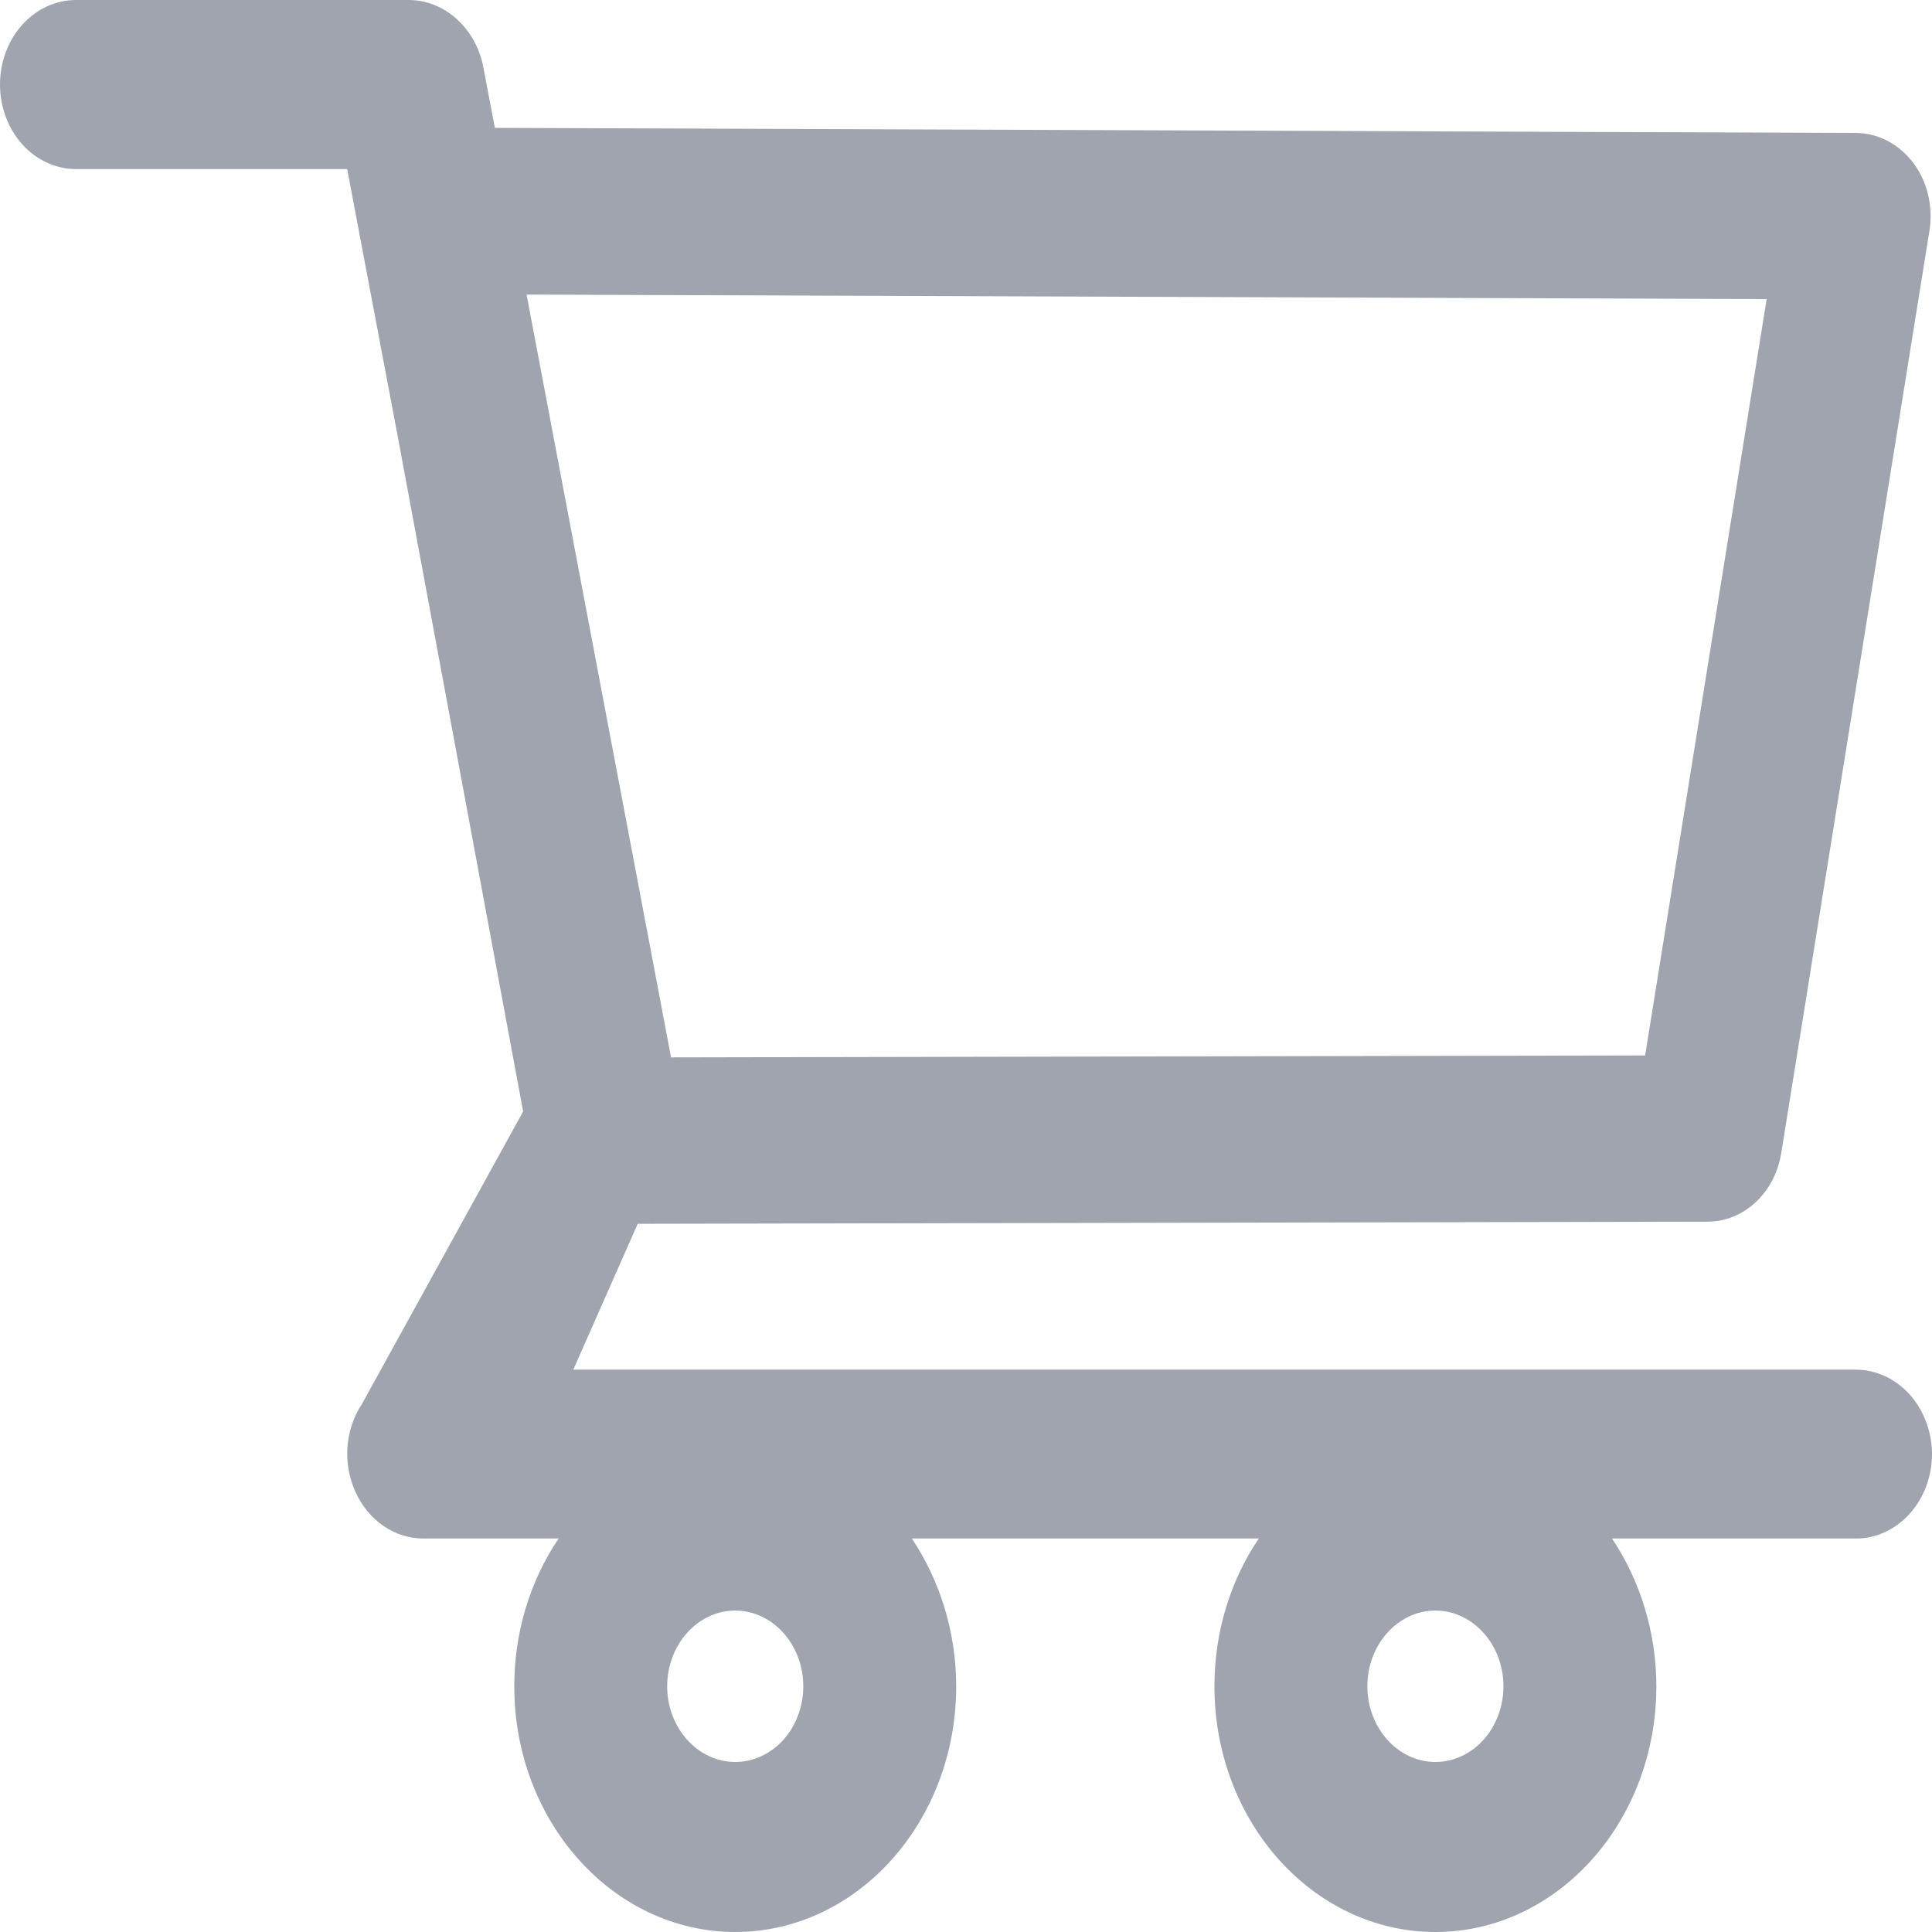
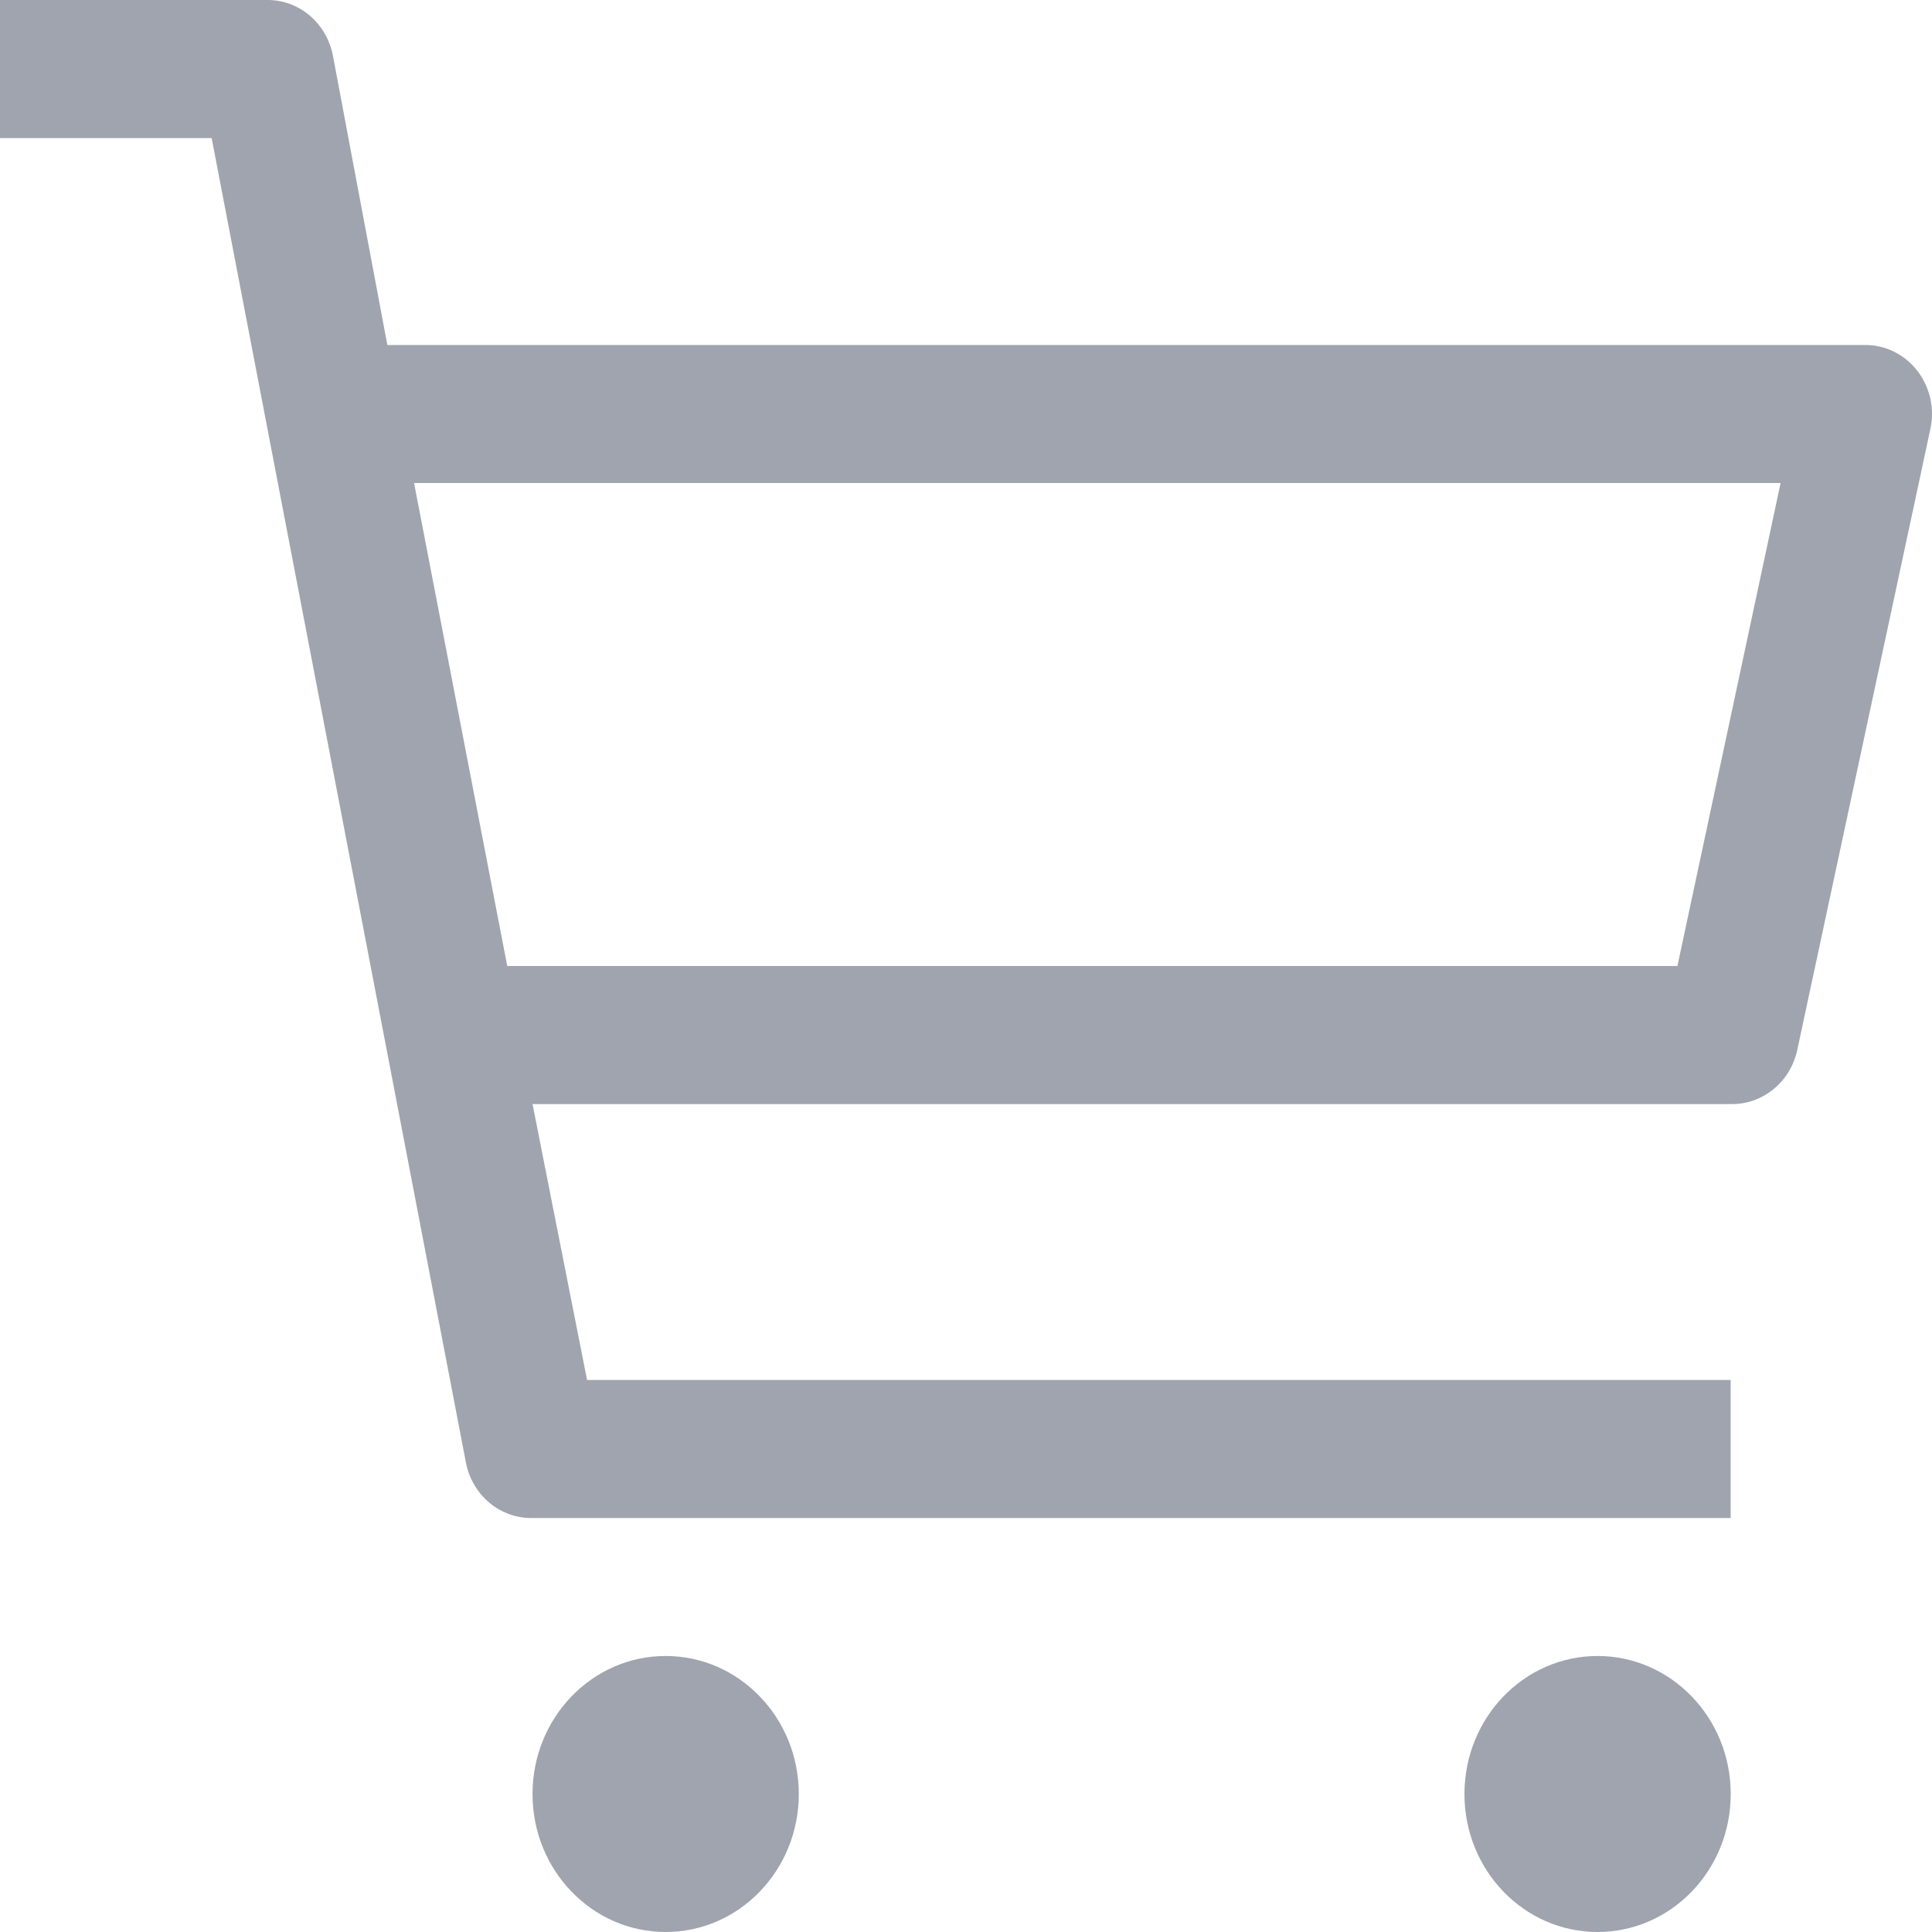
- <svg xmlns="http://www.w3.org/2000/svg" width="27" height="27" viewBox="0 0 27 27" fill="none">
-   <path d="M25.935 19.141H8.012L8.912 17.103L23.864 17.073C24.369 17.073 24.803 16.671 24.893 16.116L26.964 3.226C27.018 2.888 26.937 2.54 26.738 2.276C26.64 2.146 26.517 2.041 26.379 1.969C26.241 1.897 26.09 1.859 25.938 1.858L6.916 1.787L6.754 0.937C6.651 0.395 6.212 0 5.712 0H1.062C0.781 0 0.51 0.124 0.311 0.346C0.112 0.568 0 0.868 0 1.181C0 1.495 0.112 1.795 0.311 2.017C0.51 2.238 0.781 2.363 1.062 2.363H4.852L5.562 6.118L7.311 15.533L5.059 19.62C4.942 19.795 4.872 20.004 4.856 20.221C4.84 20.439 4.879 20.657 4.969 20.852C5.15 21.25 5.514 21.501 5.917 21.501H7.807C7.404 22.096 7.187 22.821 7.187 23.566C7.187 25.46 8.572 27 10.275 27C11.979 27 13.363 25.46 13.363 23.566C13.363 22.82 13.14 22.093 12.743 21.501H17.592C17.189 22.096 16.971 22.821 16.972 23.566C16.972 25.46 18.356 27 20.06 27C21.763 27 23.148 25.46 23.148 23.566C23.148 22.82 22.925 22.093 22.528 21.501H25.938C26.521 21.501 27 20.972 27 20.319C26.998 20.006 26.885 19.707 26.686 19.486C26.486 19.265 26.216 19.142 25.935 19.141V19.141ZM7.359 4.117L24.689 4.18L22.991 14.75L9.378 14.777L7.359 4.117ZM10.275 24.624C9.751 24.624 9.324 24.148 9.324 23.566C9.324 22.984 9.751 22.508 10.275 22.508C10.799 22.508 11.226 22.984 11.226 23.566C11.226 23.846 11.126 24.116 10.948 24.314C10.769 24.512 10.527 24.624 10.275 24.624V24.624ZM20.06 24.624C19.536 24.624 19.109 24.148 19.109 23.566C19.109 22.984 19.536 22.508 20.06 22.508C20.583 22.508 21.011 22.984 21.011 23.566C21.011 23.846 20.91 24.116 20.732 24.314C20.554 24.512 20.312 24.624 20.06 24.624V24.624Z" fill="#9FA4AE" />
+ <svg xmlns="http://www.w3.org/2000/svg" width="22" height="22" viewBox="0 0 22 22" fill="none">
+   <path d="M7.58 22C8.417 22 9.096 21.297 9.096 20.429C9.096 19.561 8.417 18.857 7.58 18.857C6.742 18.857 6.064 19.561 6.064 20.429C6.064 21.297 6.742 22 7.58 22Z" fill="#9FA4AE" />
+   <path d="M18.192 22C19.029 22 19.708 21.297 19.708 20.429C19.708 19.561 19.029 18.857 18.192 18.857C17.354 18.857 16.676 19.561 16.676 20.429C16.676 21.297 17.354 22 18.192 22Z" fill="#9FA4AE" />
+   <path d="M21.223 3.929H4.411L3.79 0.629C3.754 0.449 3.659 0.287 3.521 0.172C3.382 0.057 3.209 -0.004 3.032 0H0V1.572H2.41L5.306 16.657C5.341 16.837 5.437 16.999 5.575 17.114C5.714 17.229 5.886 17.289 6.064 17.286H19.707V15.714H6.685L6.064 12.572H19.707C19.883 12.576 20.054 12.517 20.192 12.405C20.33 12.294 20.427 12.136 20.465 11.959L21.981 4.887C22.007 4.771 22.006 4.65 21.98 4.533C21.953 4.417 21.901 4.309 21.828 4.216C21.755 4.124 21.663 4.05 21.558 4C21.453 3.95 21.339 3.926 21.223 3.929ZM19.101 11H5.776L4.715 5.5H20.276L19.101 11Z" fill="#9FA4AE" />
</svg>
